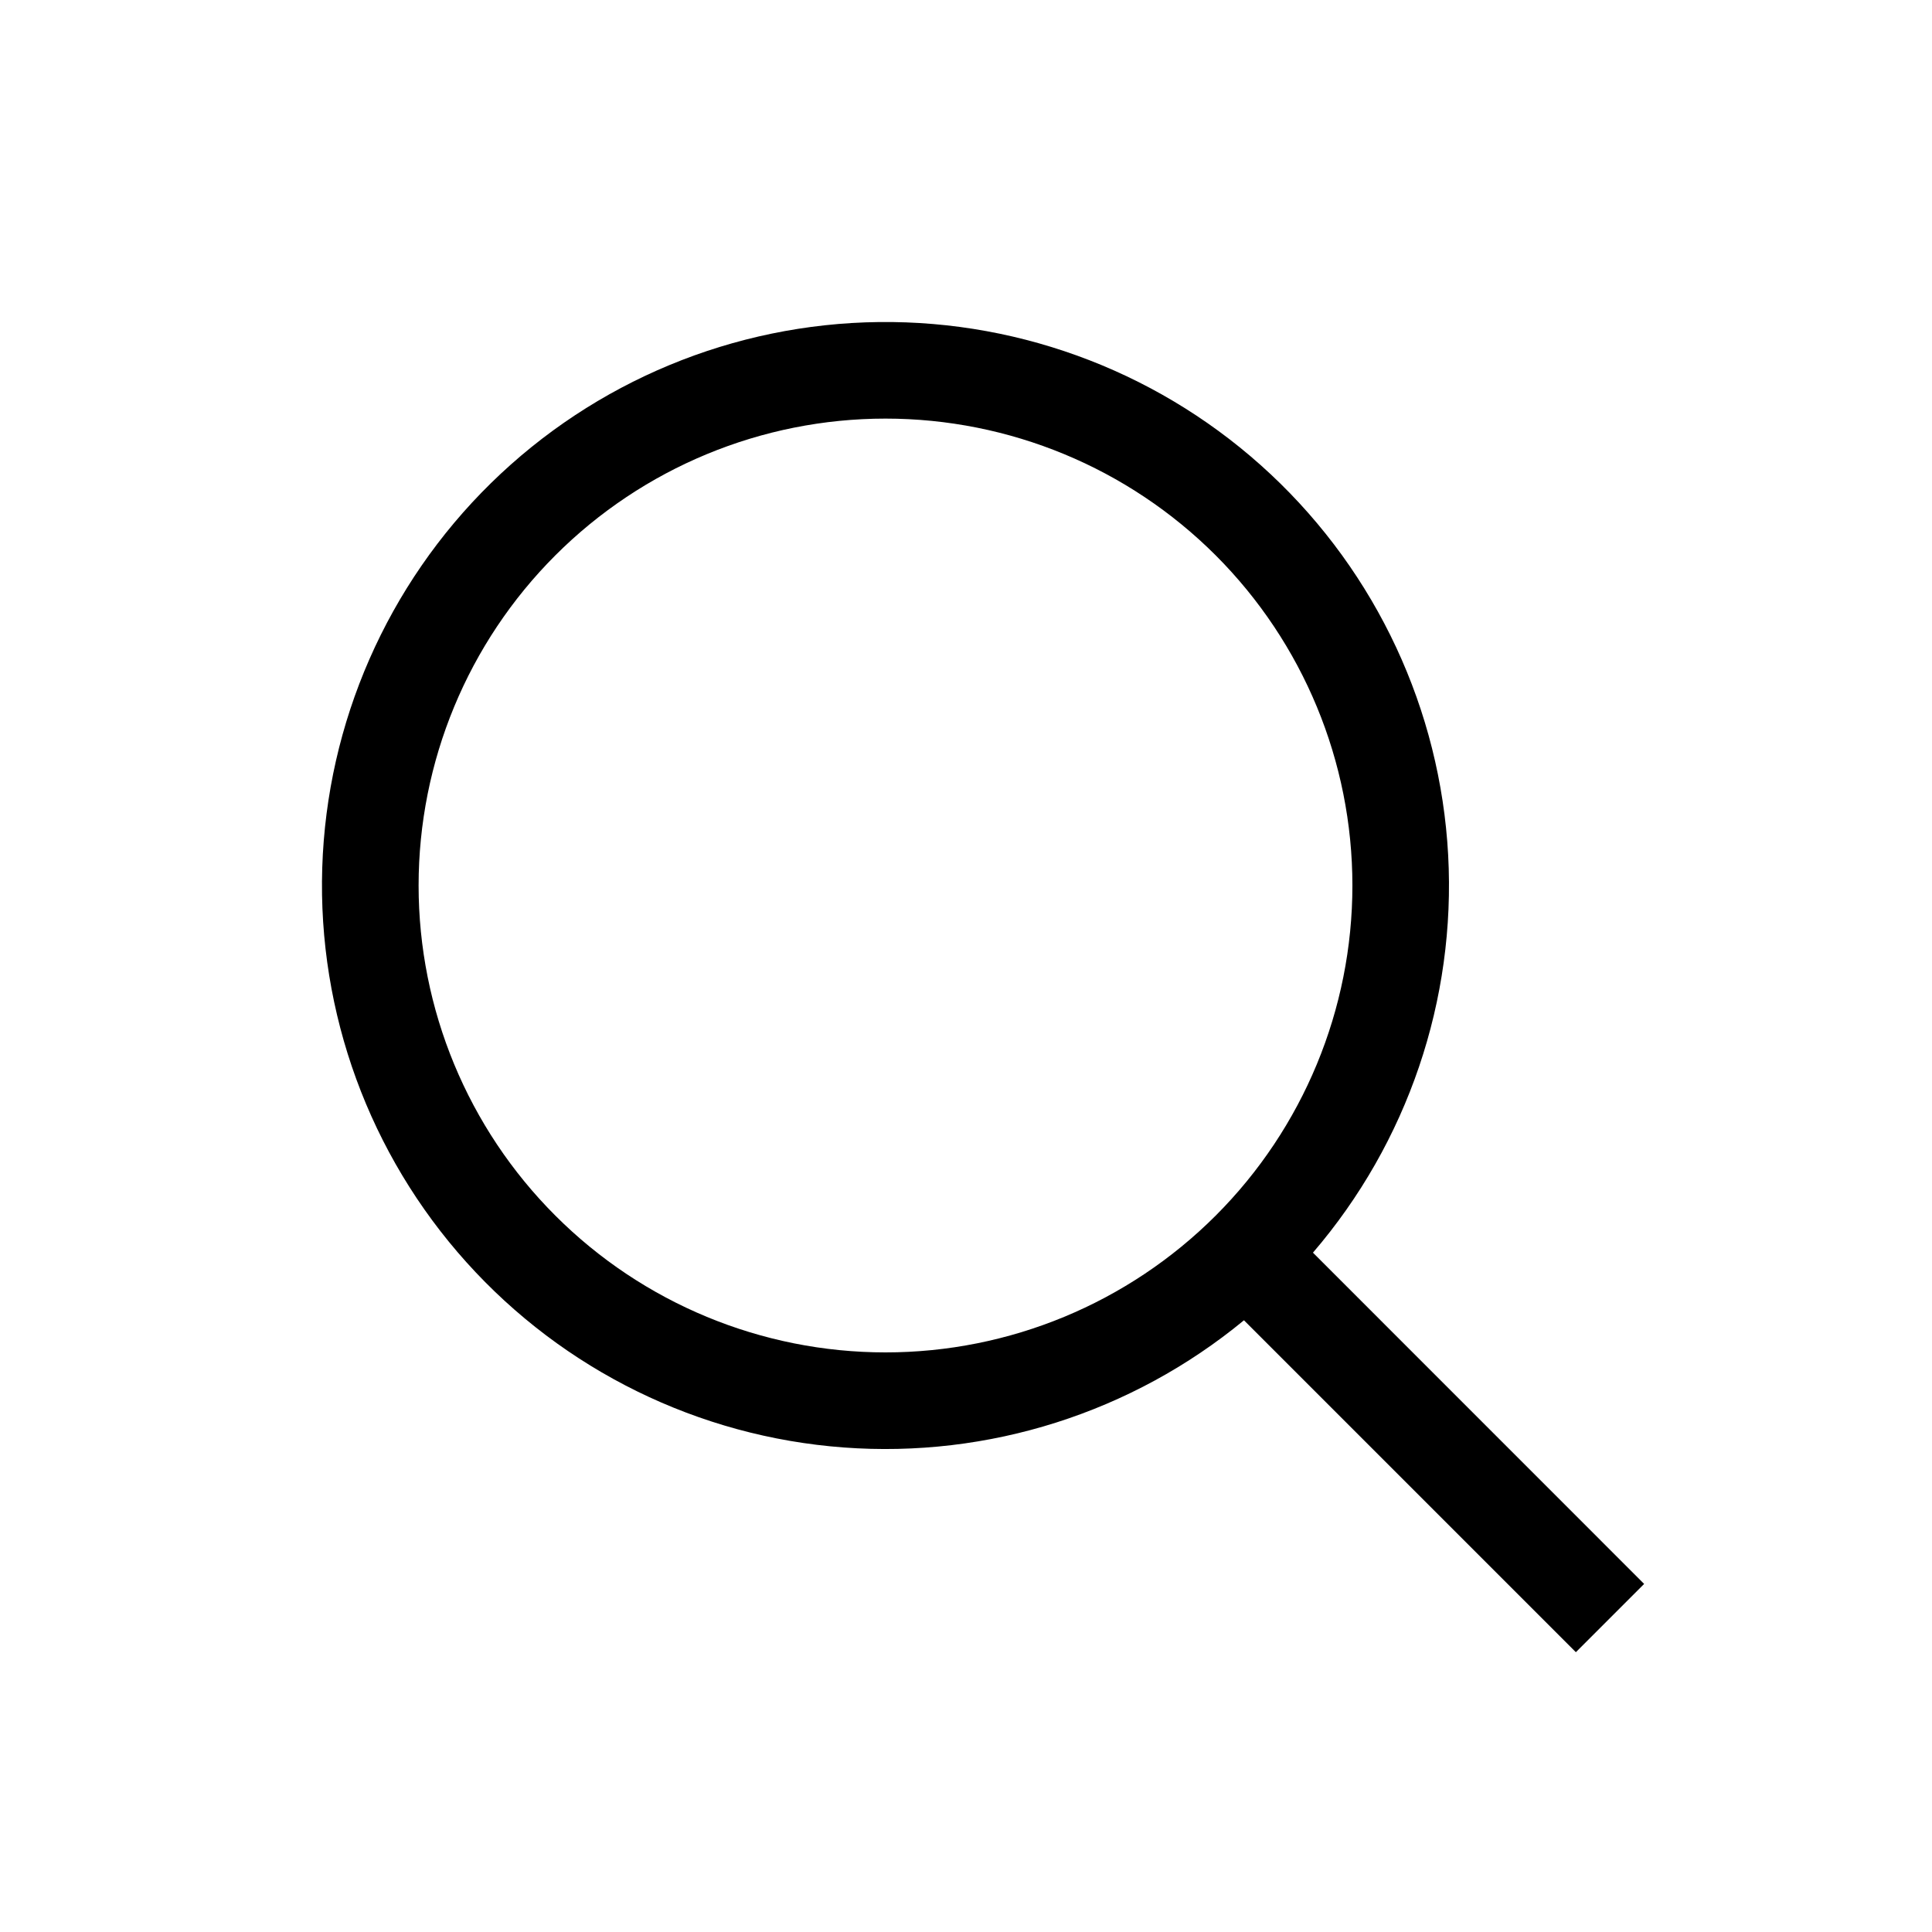
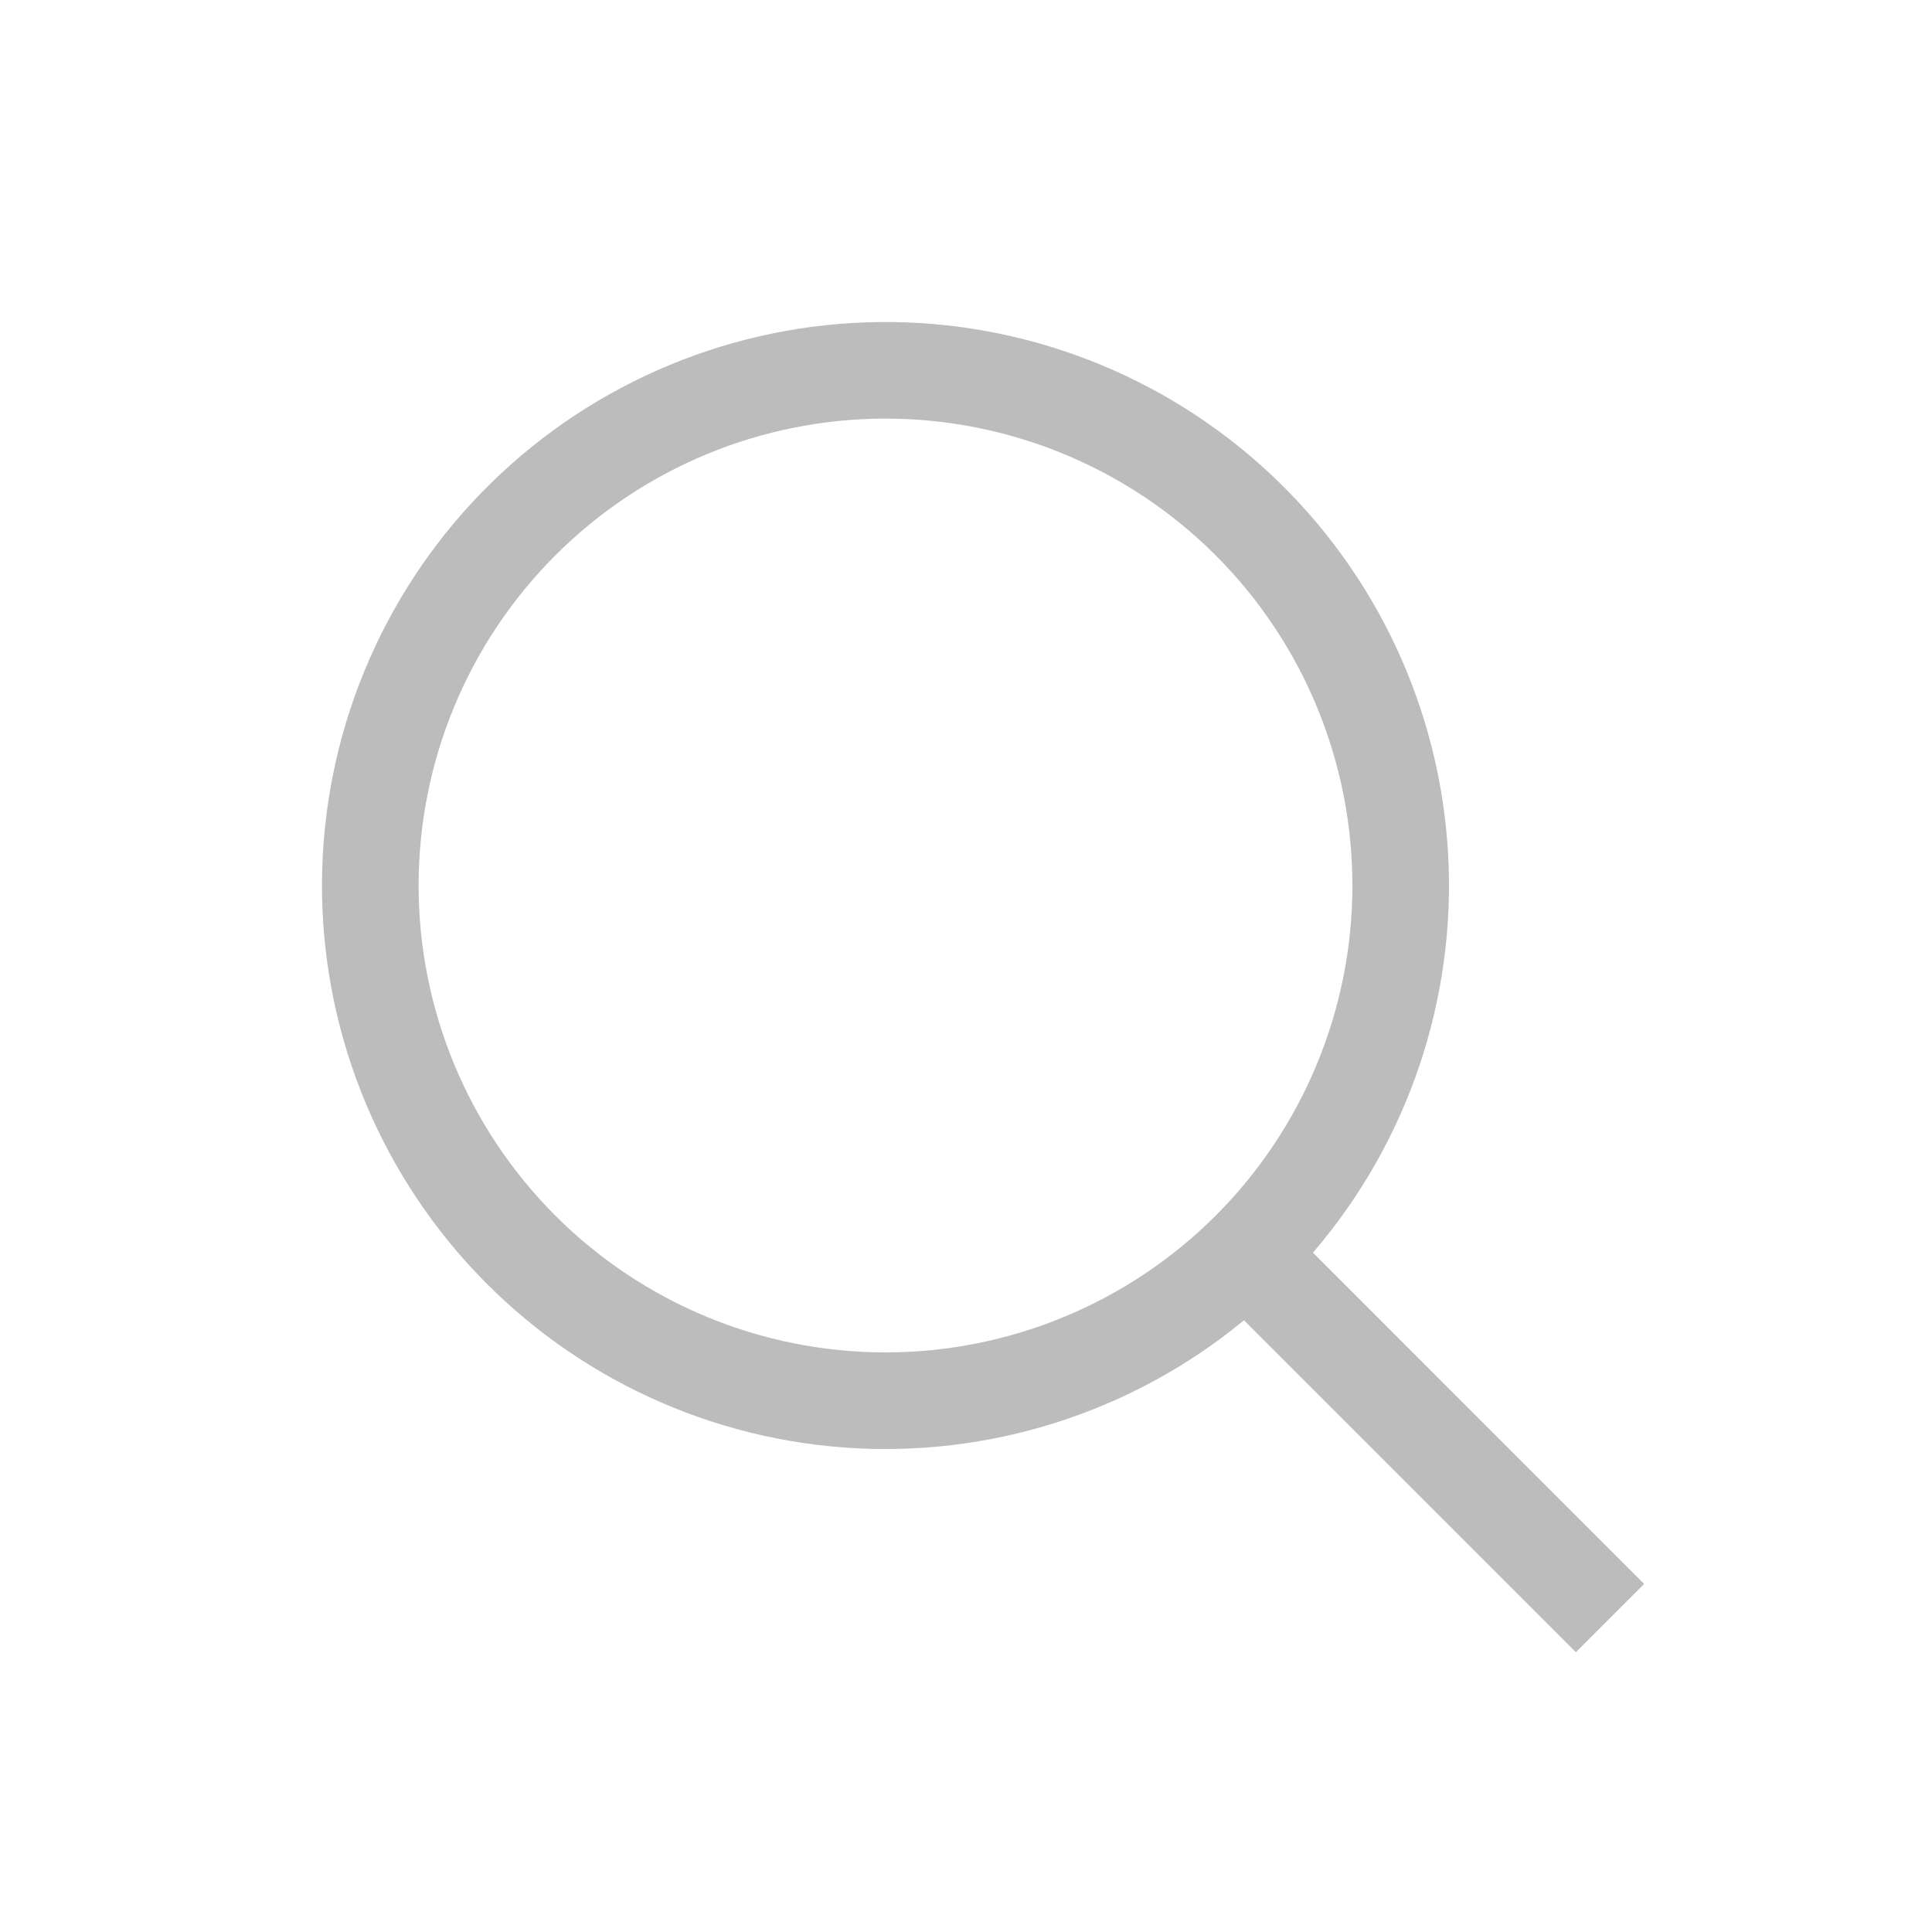
<svg xmlns="http://www.w3.org/2000/svg" width="48" height="48" viewBox="0 0 48 48" fill="none">
-   <path fill-rule="evenodd" clip-rule="evenodd" d="M32.62 31.122L40.848 39.352L39.152 41.048L30.906 32.802C28.122 35.098 24.558 36.23 20.959 35.962C17.36 35.694 14.003 34.046 11.59 31.362C9.177 28.679 7.893 25.167 8.006 21.56C8.12 17.953 9.622 14.529 12.199 12.002C14.777 9.476 18.23 8.043 21.839 8.001C25.448 7.96 28.933 9.314 31.568 11.781C34.202 14.248 35.783 17.636 35.979 21.24C36.175 24.844 34.971 28.384 32.62 31.122ZM33.6 22C33.6 18.923 32.378 15.973 30.203 13.797C28.027 11.622 25.077 10.4 22 10.4C18.924 10.4 15.973 11.622 13.798 13.797C11.622 15.973 10.4 18.923 10.4 22C10.4 25.076 11.622 28.027 13.798 30.202C15.973 32.378 18.924 33.6 22 33.6C25.077 33.6 28.027 32.378 30.203 30.202C32.378 28.027 33.6 25.076 33.6 22Z" fill="black" />
+   <path fill-rule="evenodd" clip-rule="evenodd" d="M32.62 31.122L40.848 39.352L39.152 41.048L30.906 32.802C28.122 35.098 24.558 36.23 20.959 35.962C17.36 35.694 14.003 34.046 11.59 31.362C9.177 28.679 7.893 25.167 8.006 21.56C8.12 17.953 9.622 14.529 12.199 12.002C14.777 9.476 18.23 8.043 21.839 8.001C25.448 7.96 28.933 9.314 31.568 11.781C34.202 14.248 35.783 17.636 35.979 21.24C36.175 24.844 34.971 28.384 32.62 31.122ZM33.6 22C33.6 18.923 32.378 15.973 30.203 13.797C28.027 11.622 25.077 10.4 22 10.4C18.924 10.4 15.973 11.622 13.798 13.797C11.622 15.973 10.4 18.923 10.4 22C10.4 25.076 11.622 28.027 13.798 30.202C15.973 32.378 18.924 33.6 22 33.6C25.077 33.6 28.027 32.378 30.203 30.202C32.378 28.027 33.6 25.076 33.6 22Z" fill="#1E1E1E" fill-opacity="0.3" />
</svg>
